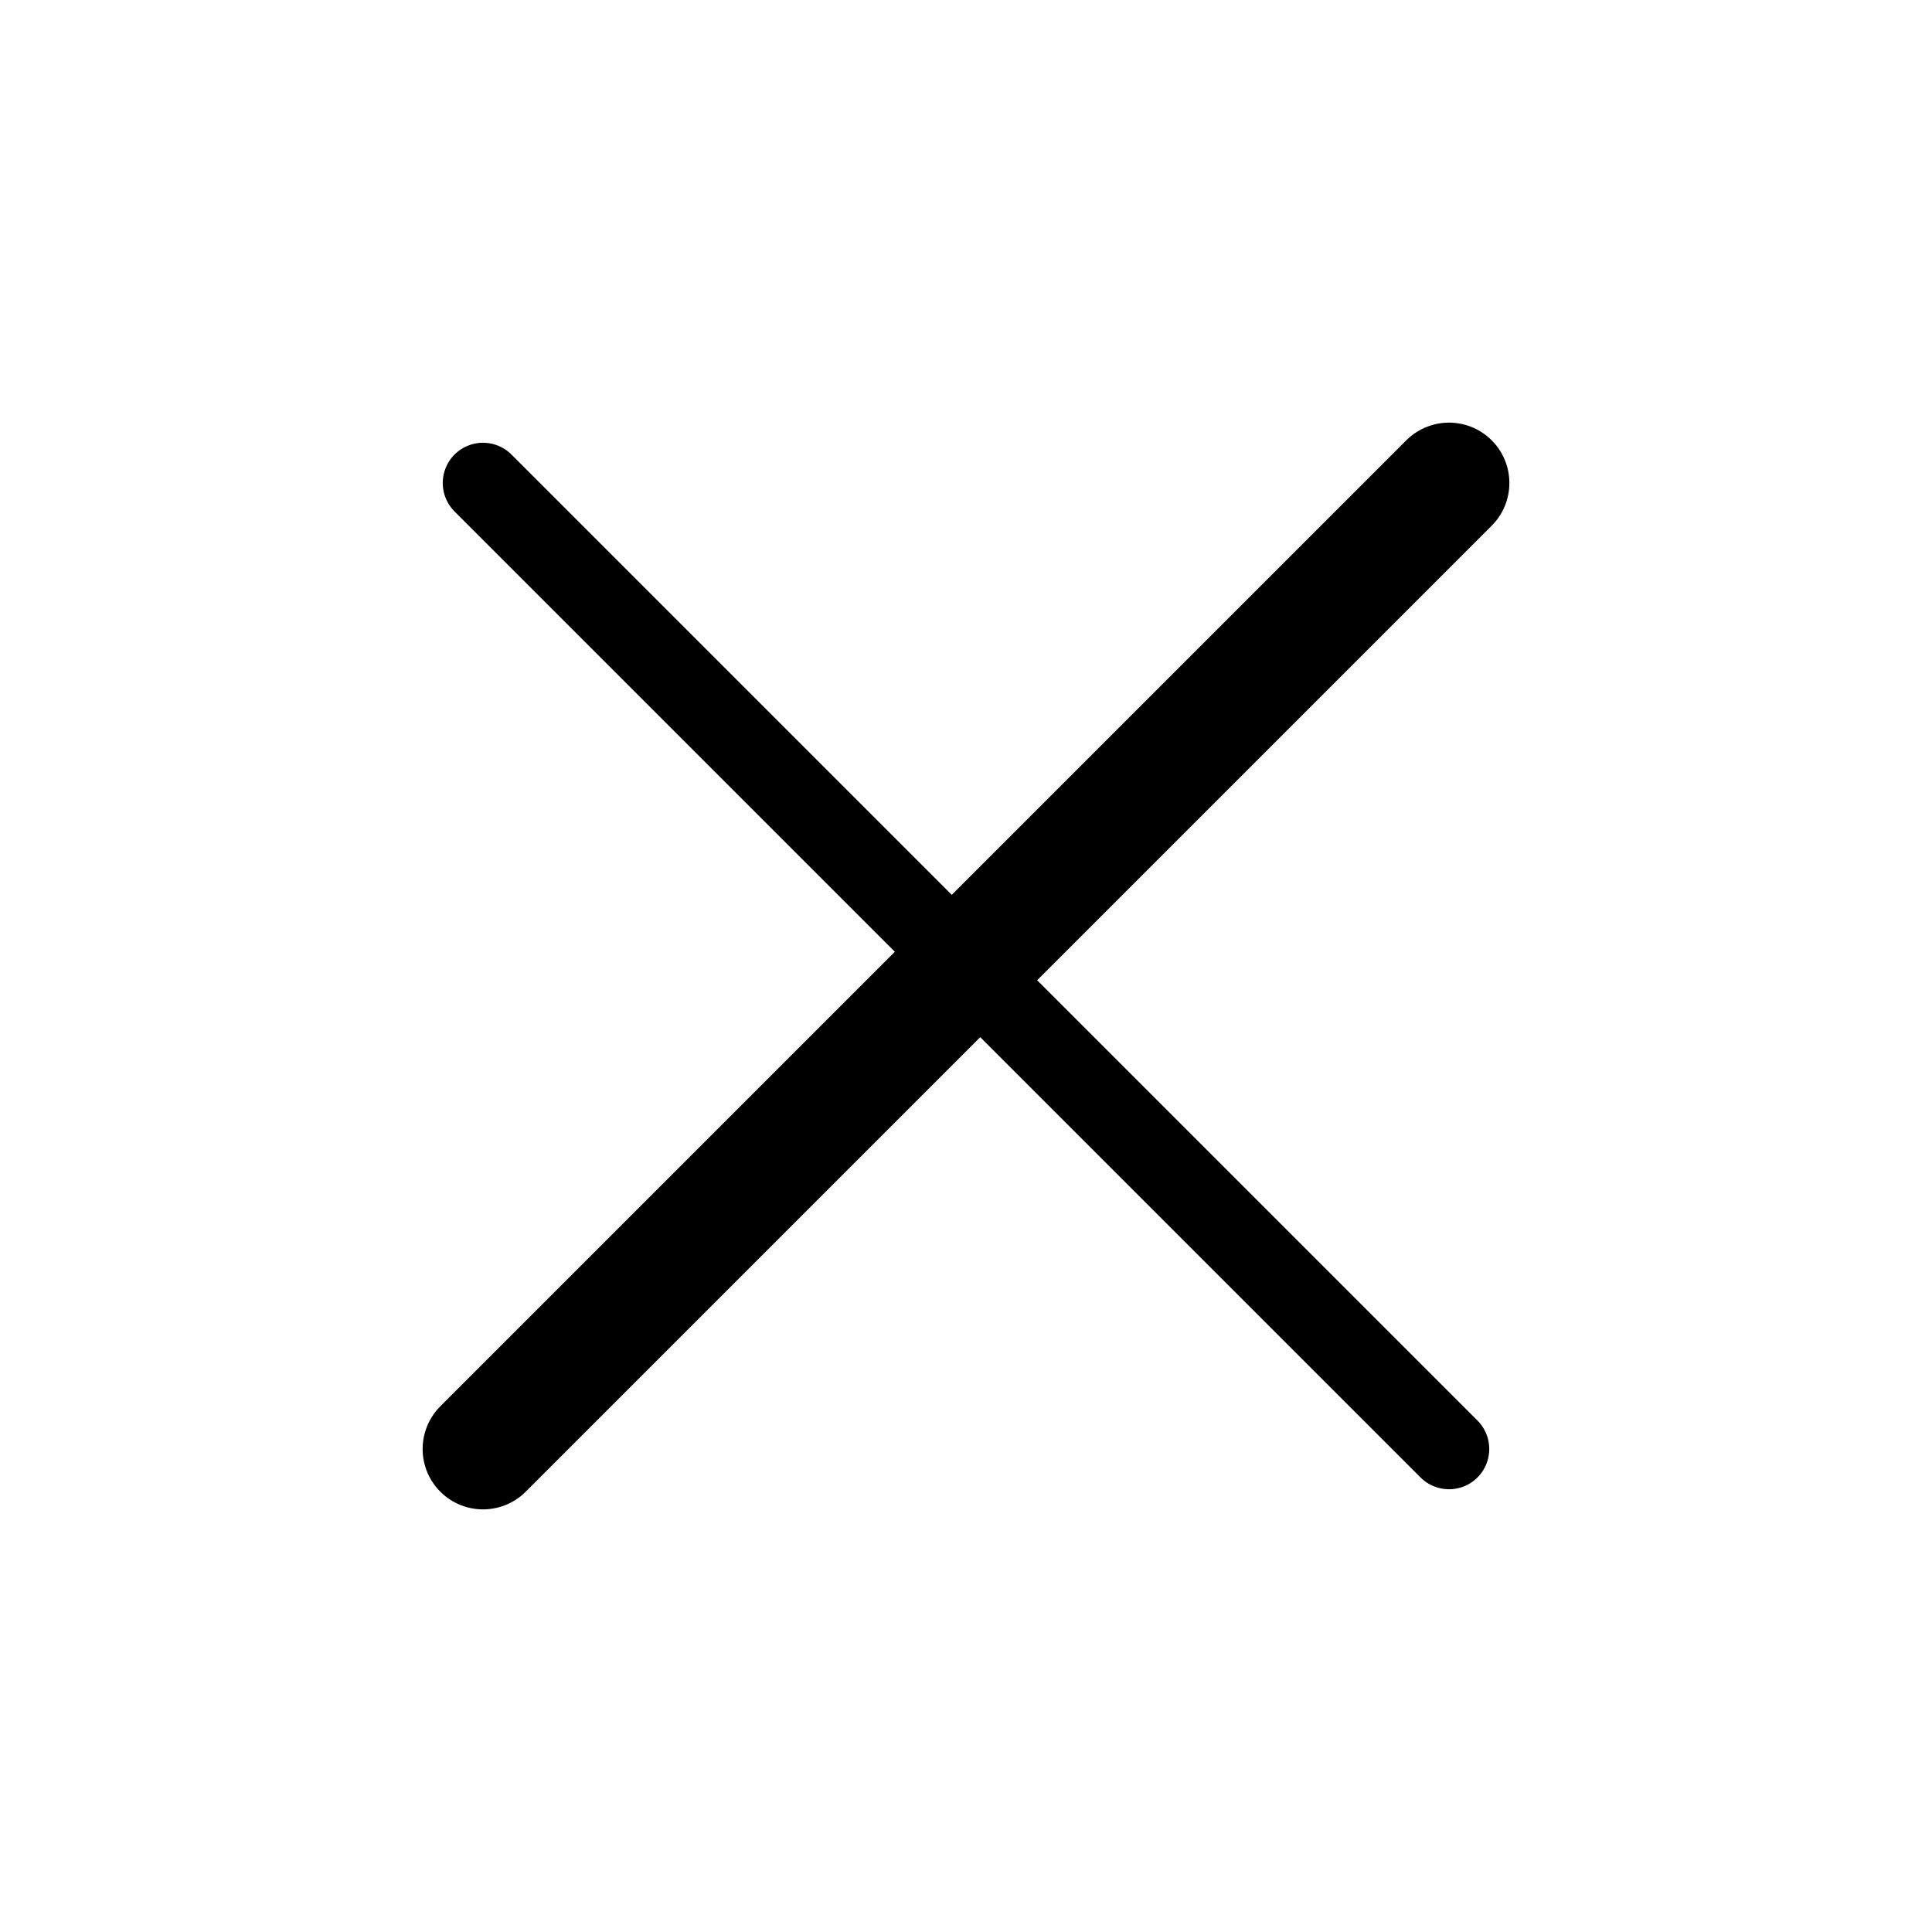
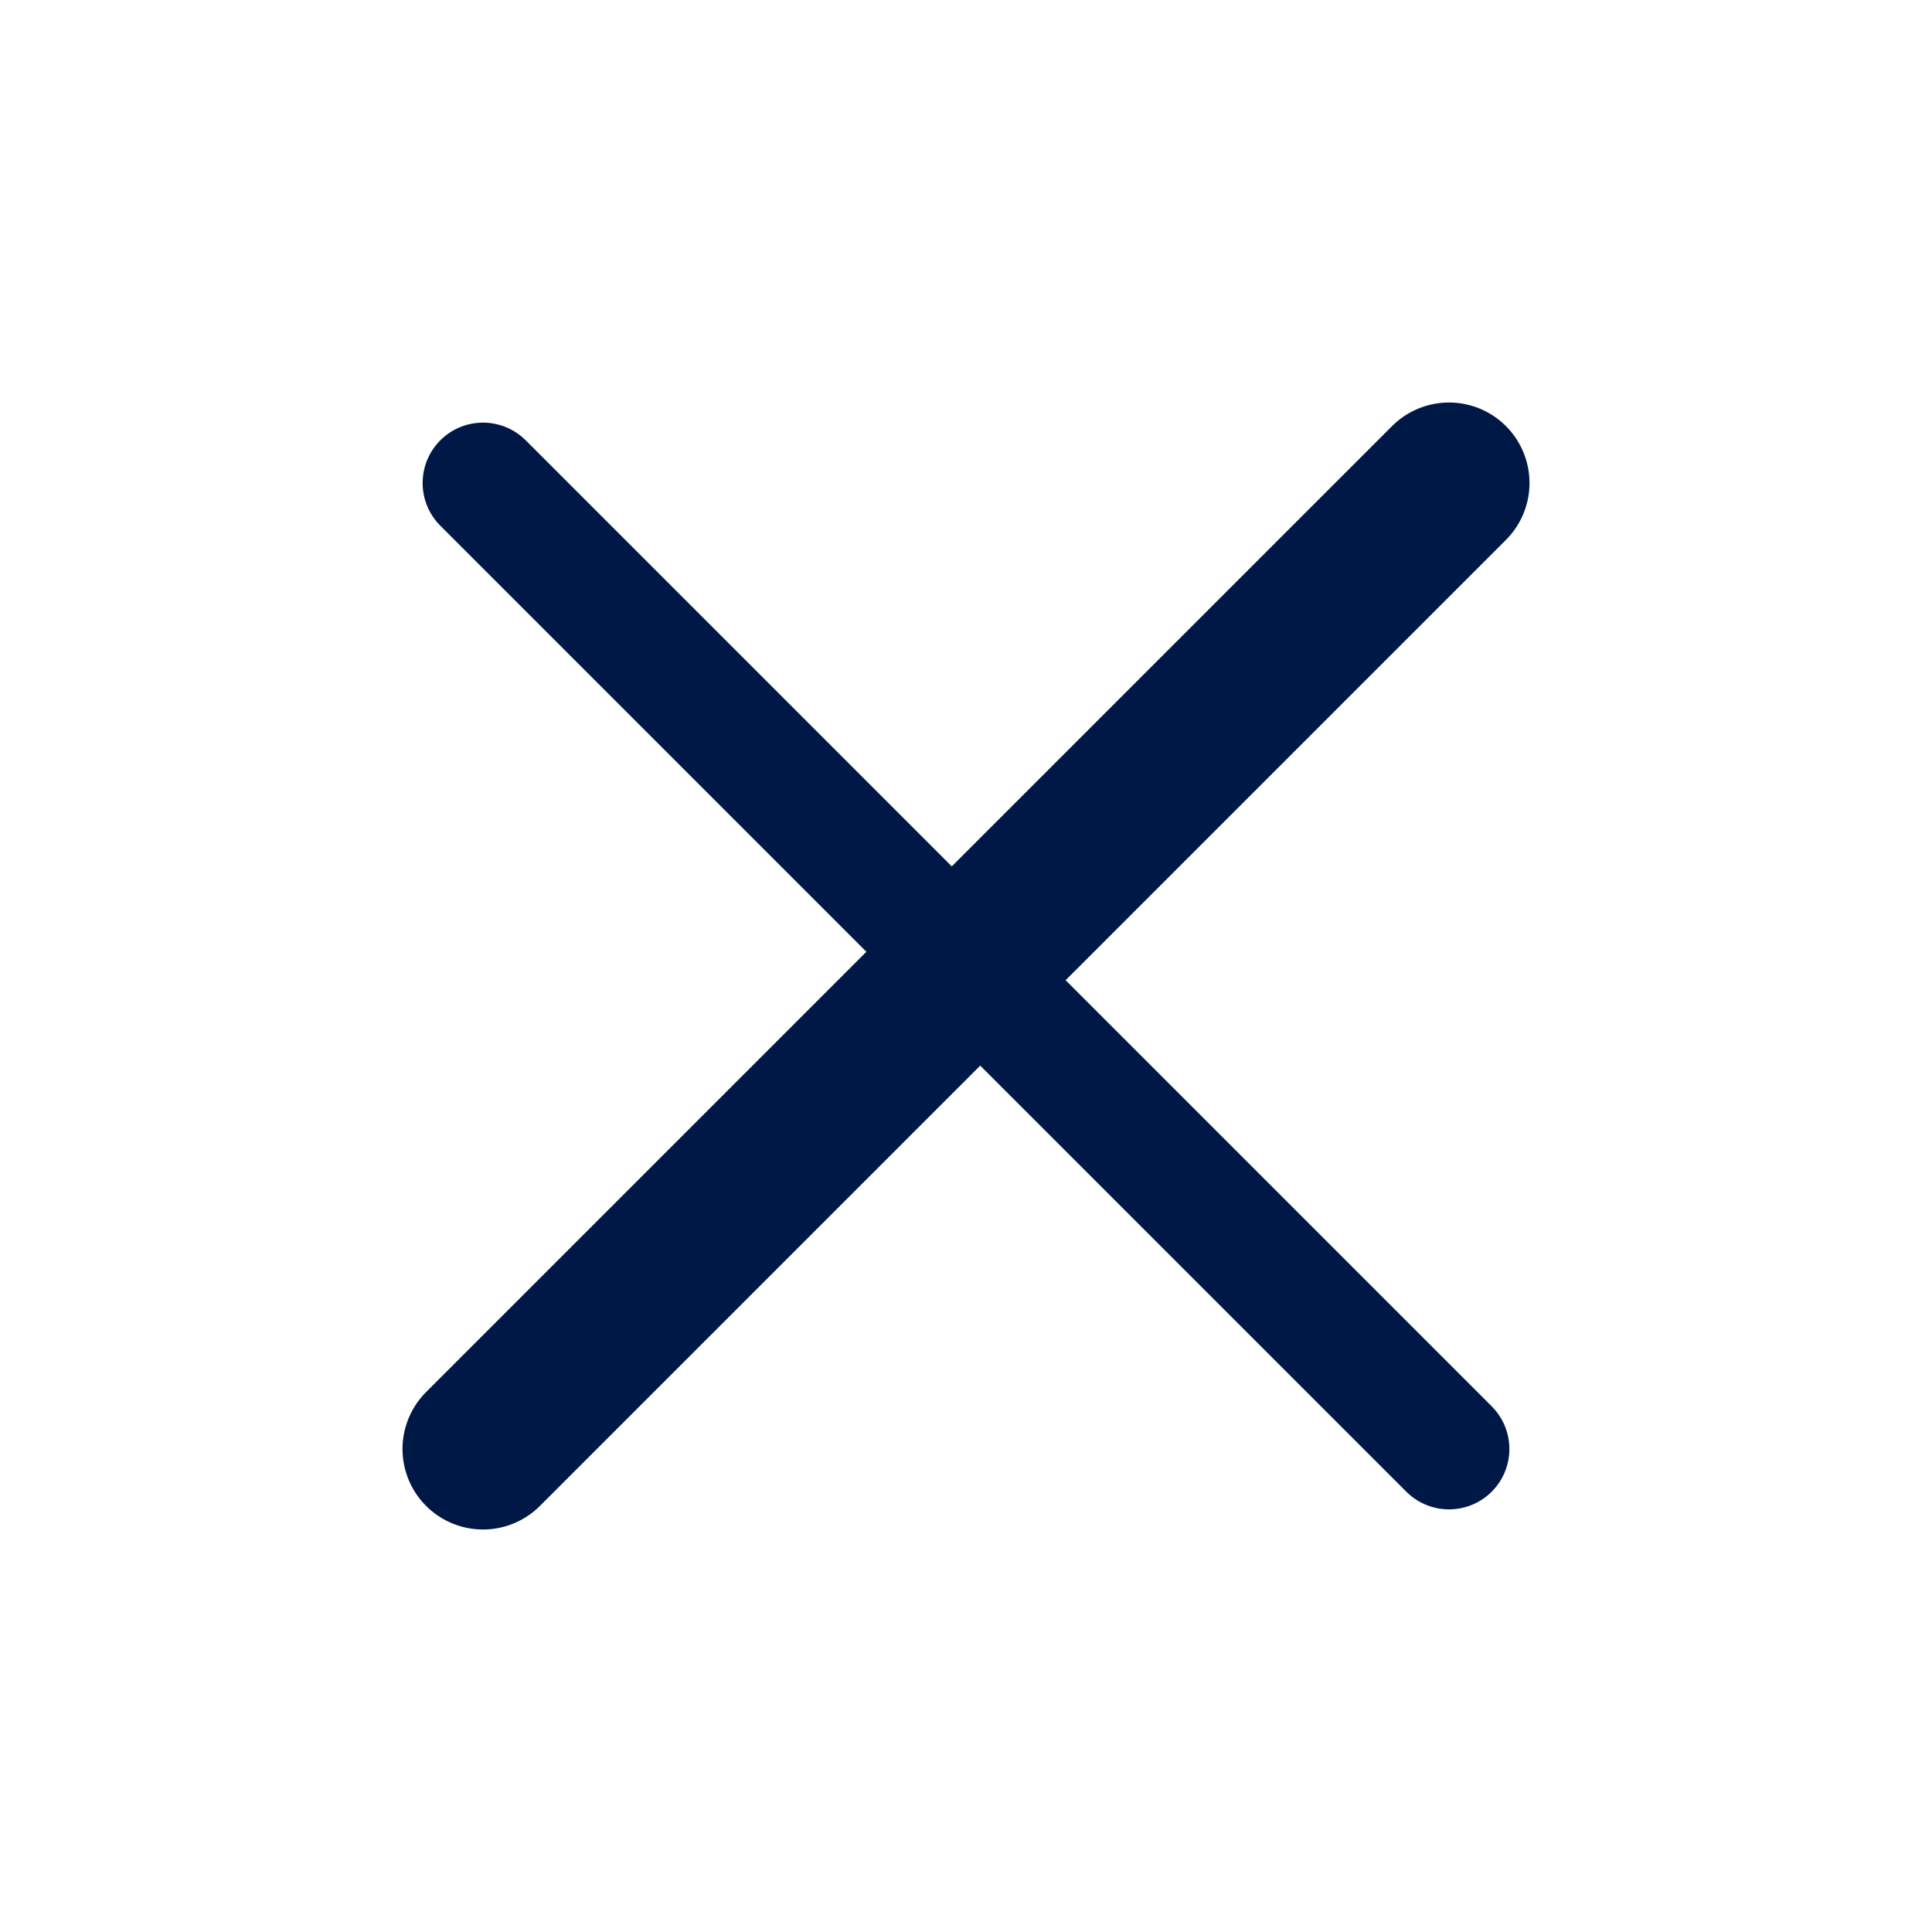
<svg xmlns="http://www.w3.org/2000/svg" width="24" height="24" viewBox="0 0 24 24" fill="none">
-   <path d="M6 18L18 6" stroke="currentColor" stroke-width="1.5" stroke-linecap="round" stroke-linejoin="round" />
-   <path d="M18 18L6 6" stroke="currentColor" troke-width="1.5" stroke-linecap="round" stroke-linejoin="round" />
+   <path d="M6 18L18 6" stroke="#001845" stroke-width="2" stroke-linecap="round" stroke-linejoin="round" />
+   <path d="M18 18L6 6" stroke="#001845" stroke-width="1.5" stroke-linecap="round" stroke-linejoin="round" />
</svg>
